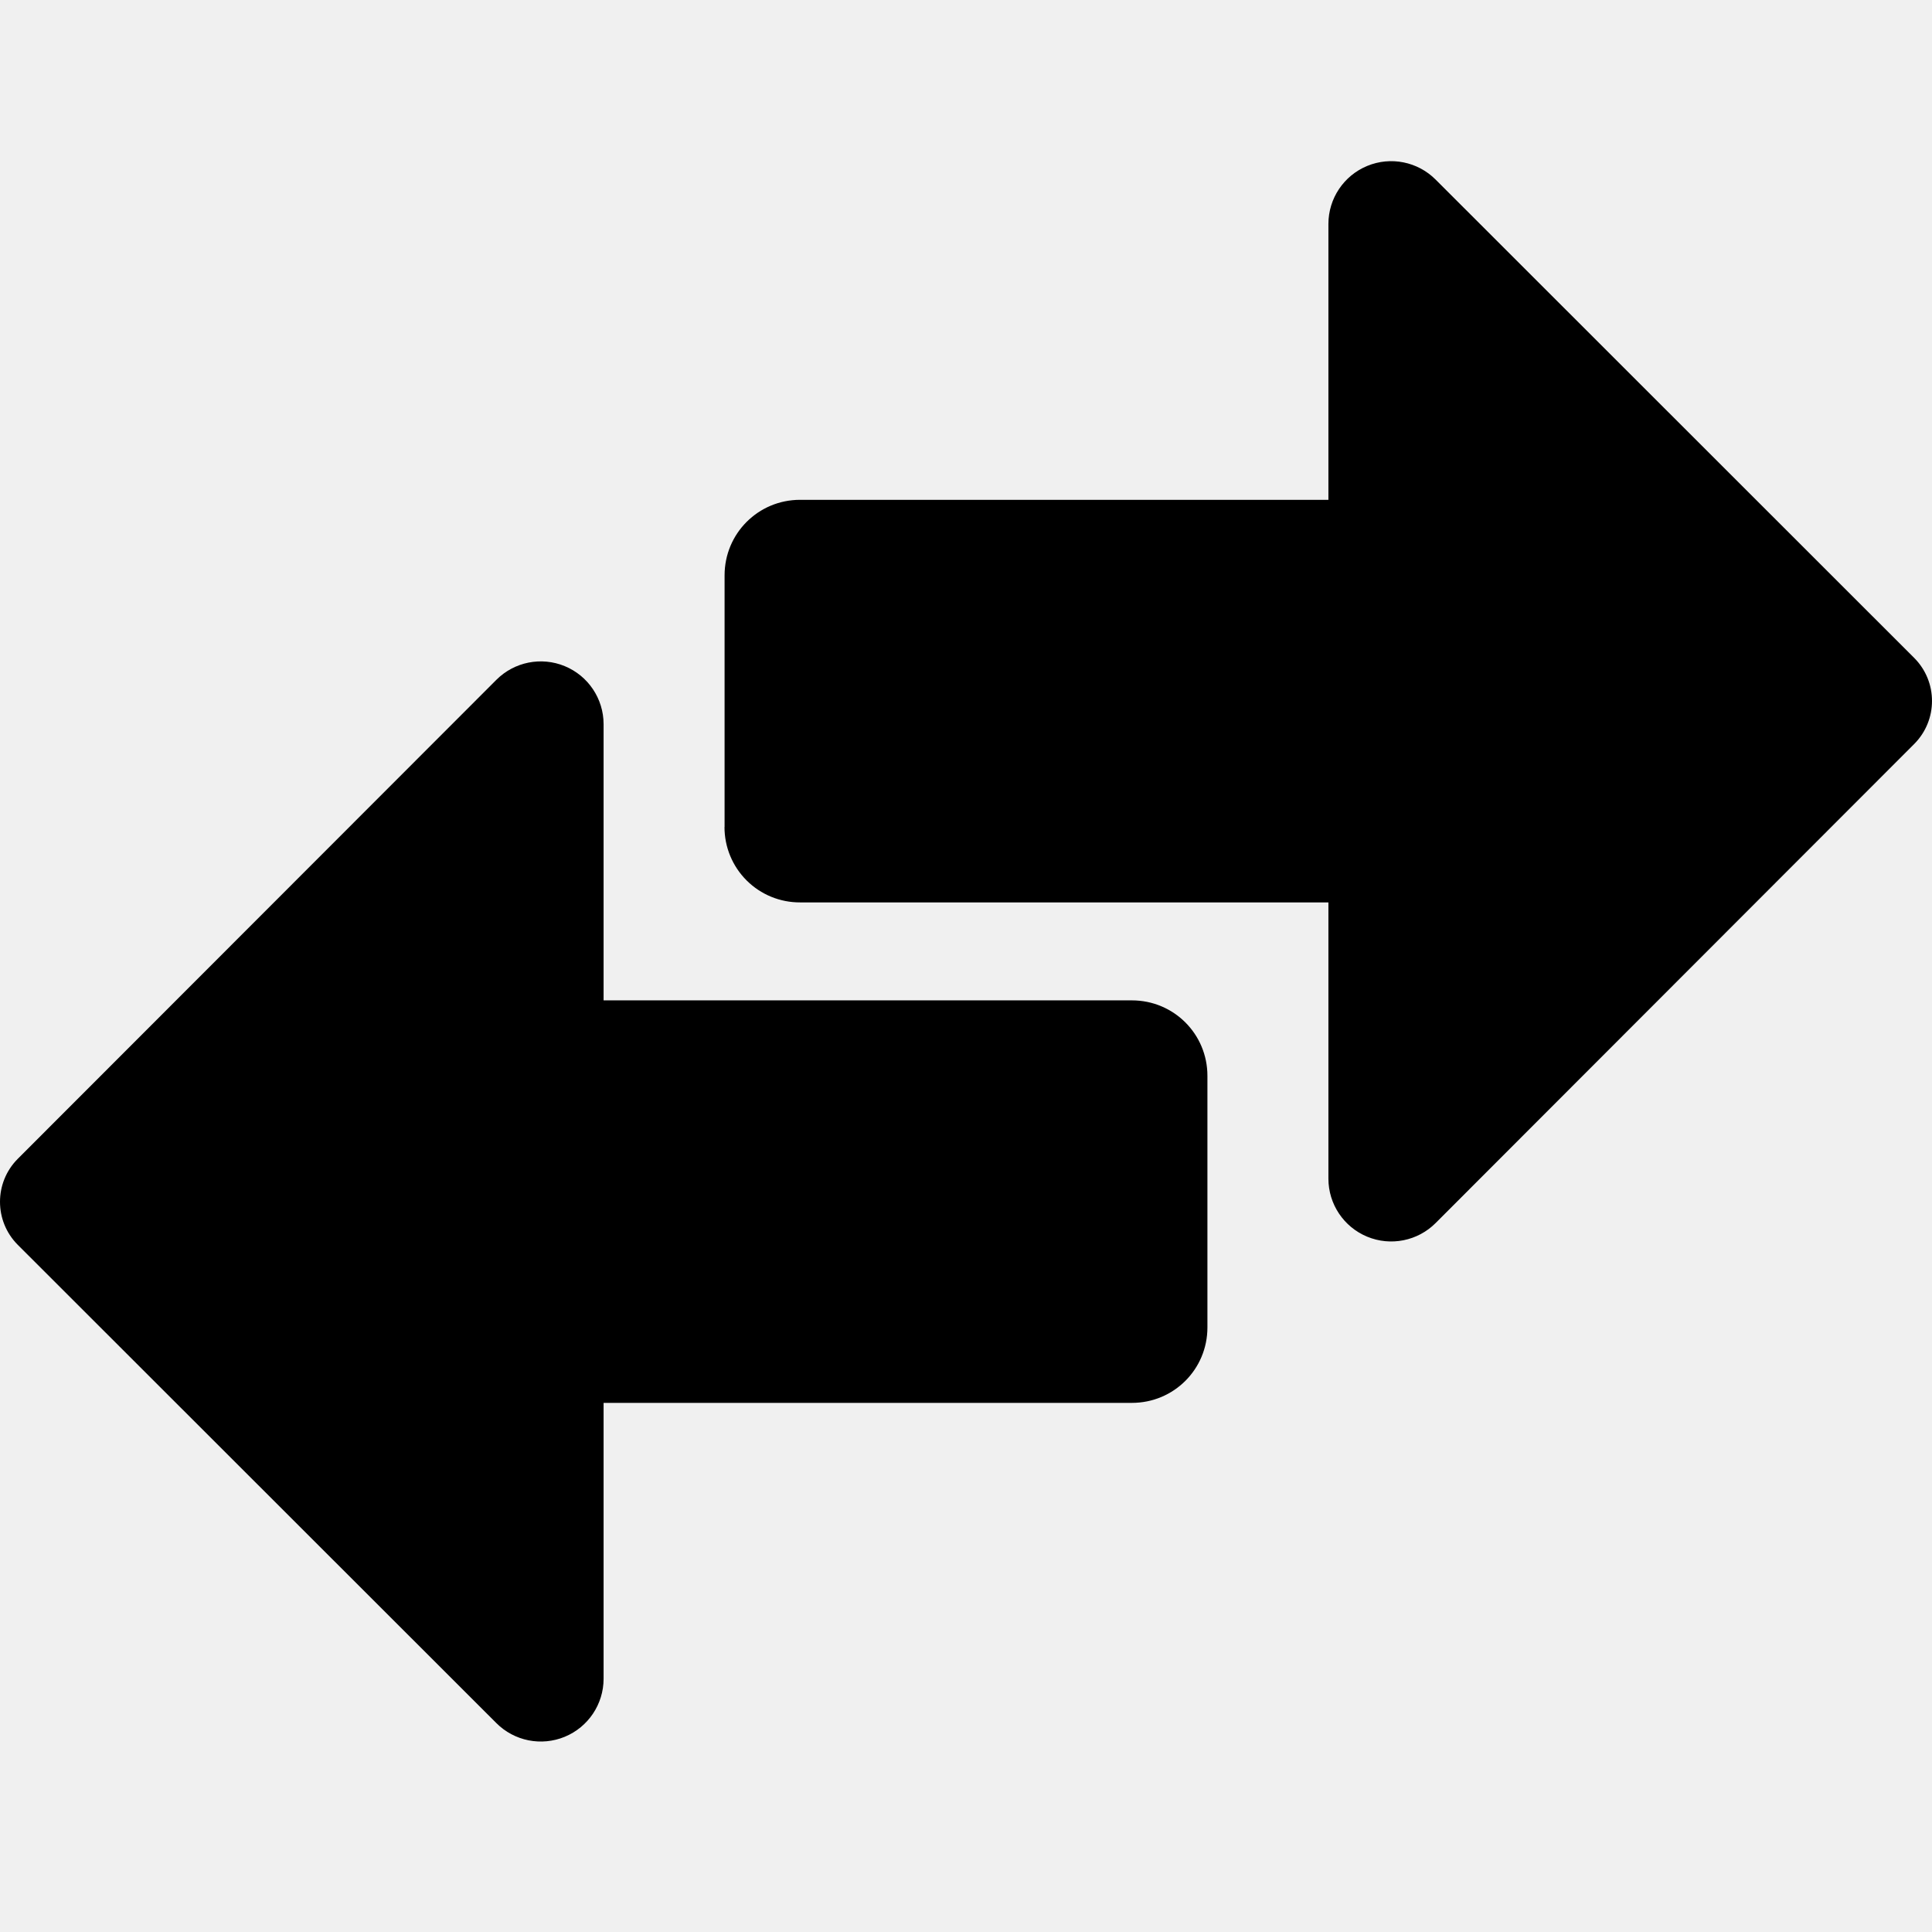
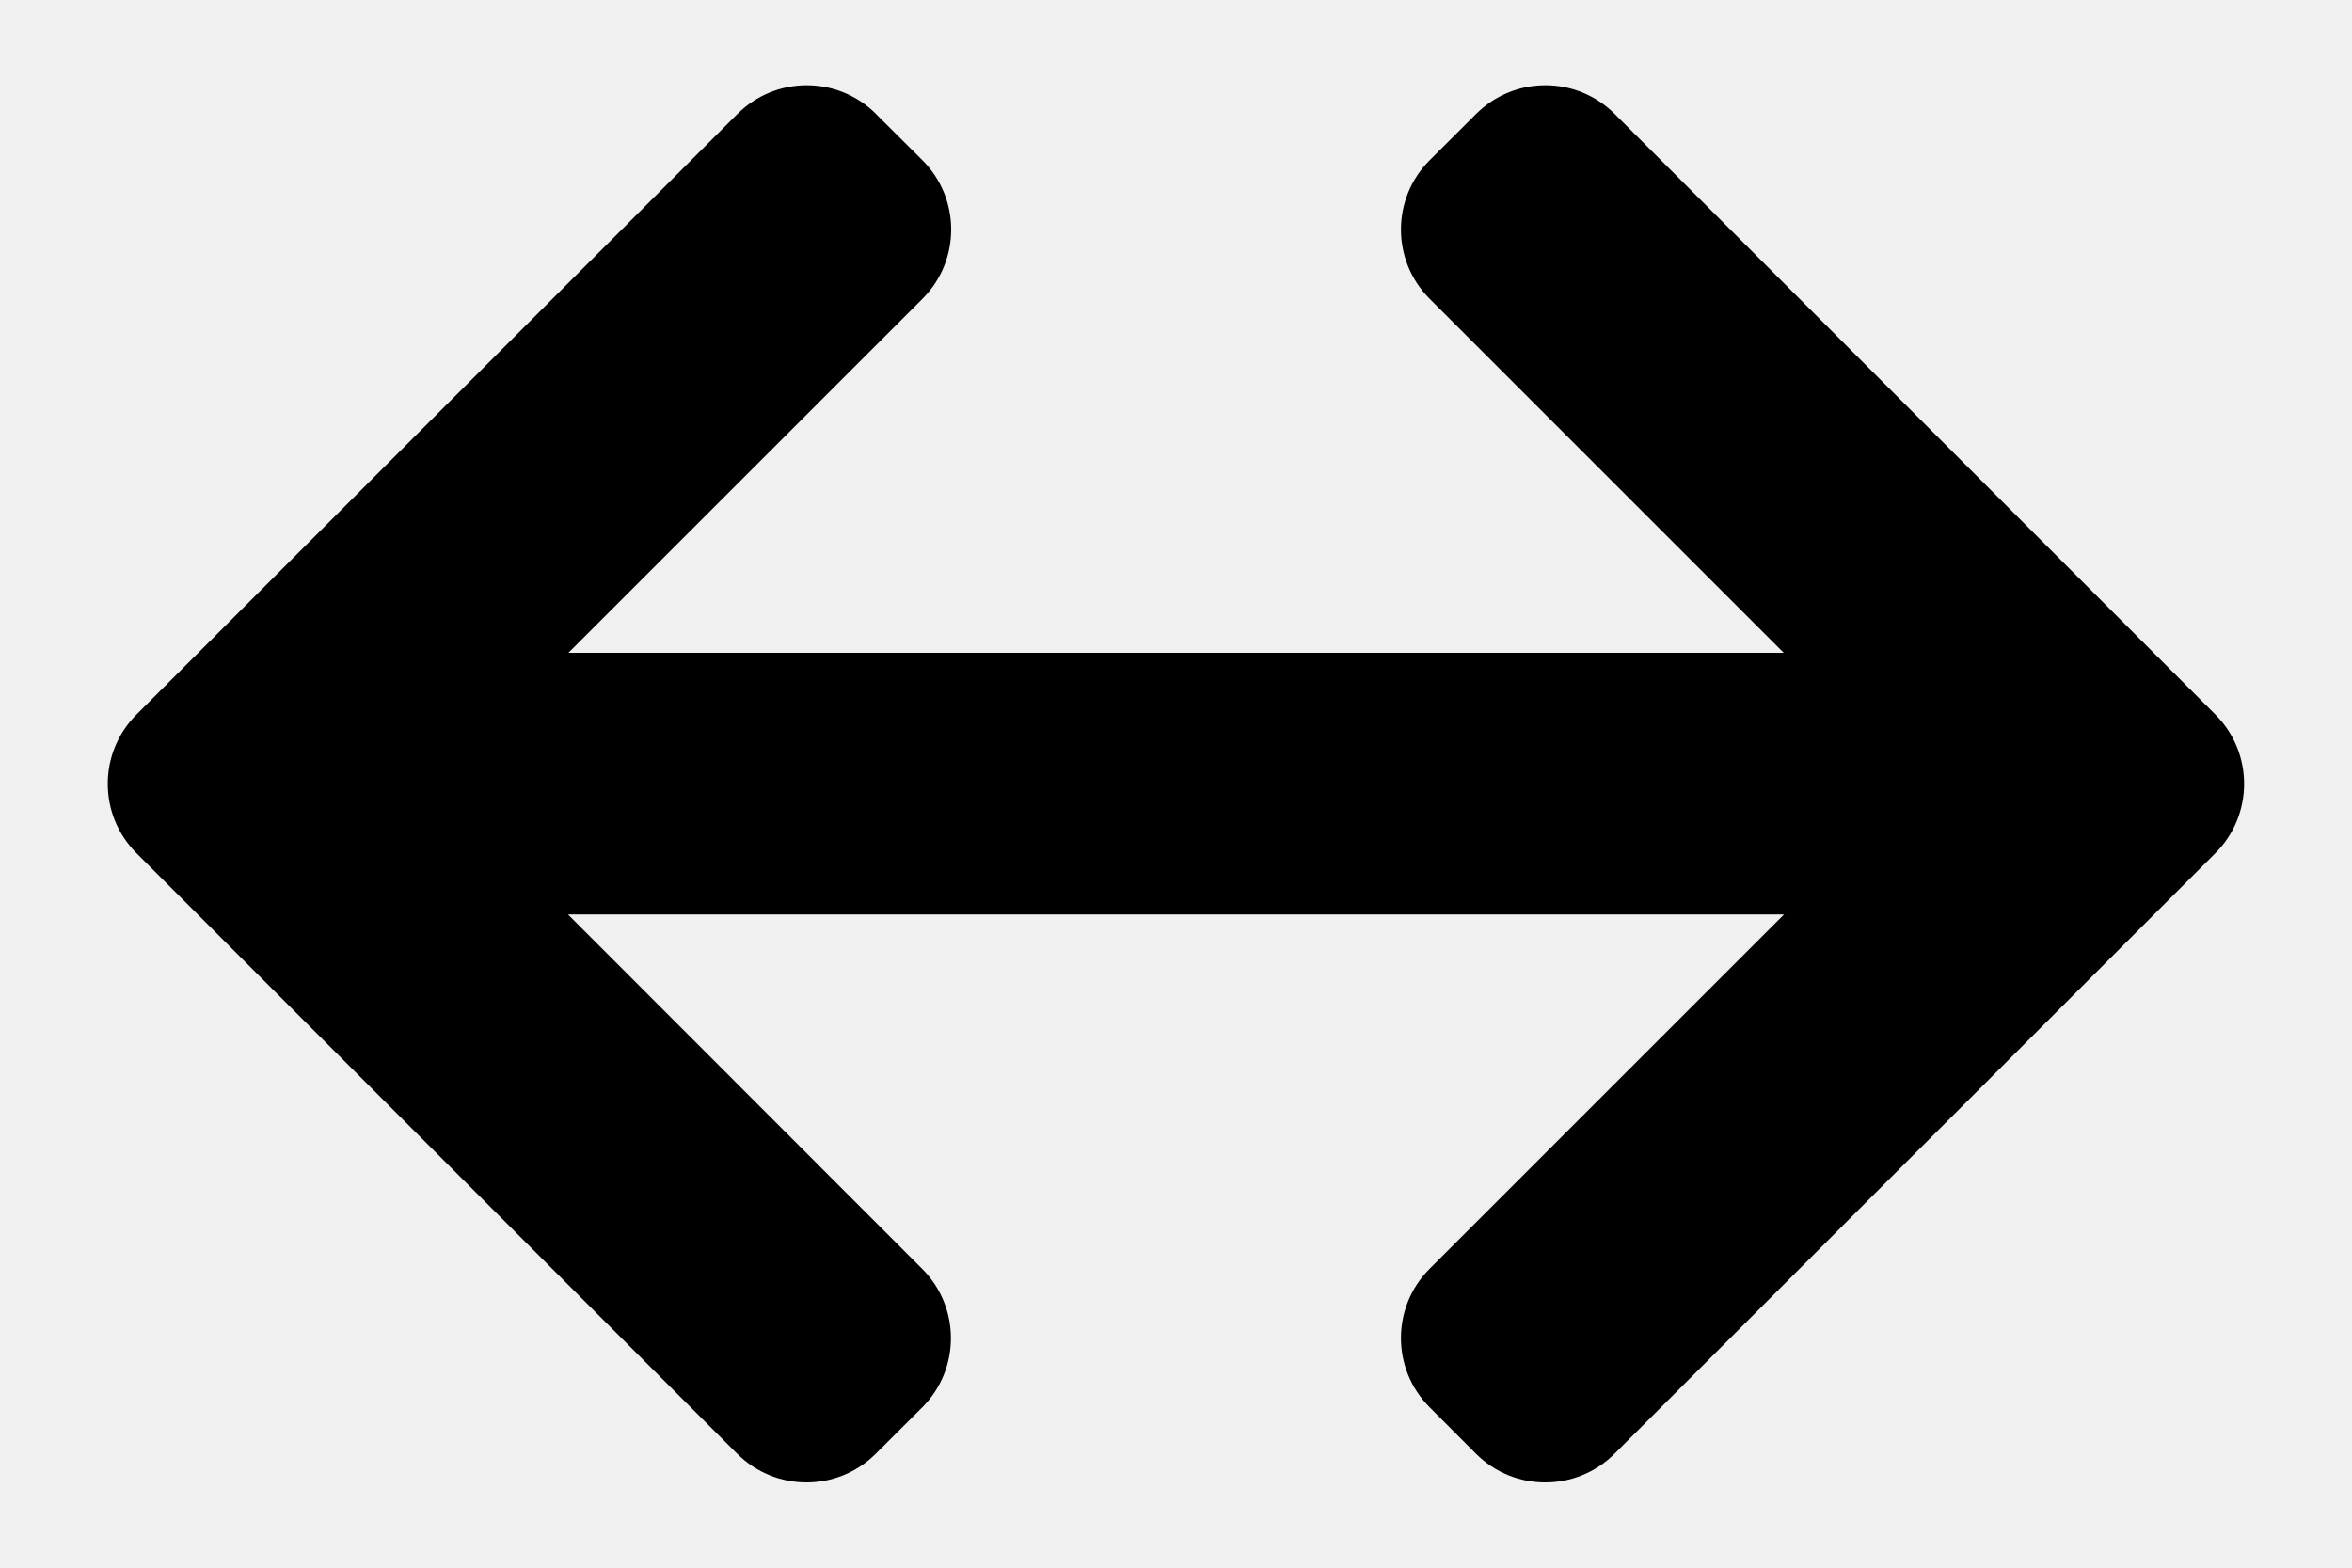
- <svg xmlns="http://www.w3.org/2000/svg" viewBox="0 0 24 24" fill="currentColor">
-   <g clip-path="url(#a)">
-     <path d="M9.001 10.273V7.147c0-.52.418-.938.938-.938h6.563V2.782a.78.78 0 0 1 1.332-.551l5.946 5.943a.757.757 0 0 1 0 1.067l-5.946 5.952a.78.78 0 0 1-1.332-.551V11.21H9.939A.935.935 0 0 1 9 10.273z" />
-     <path d="M14.999 13.363v3.127c0 .52-.418.937-.938.937H7.498v3.428a.78.78 0 0 1-1.332.55L.22 15.463a.757.757 0 0 1 0-1.067l5.946-5.951a.78.78 0 0 1 1.332.55v3.432h6.563c.52 0 .938.418.938.937z" />
-   </g>
-   <defs>
-     <clipPath id="a">
-       <path fill="#fff" d="M0 0h24v24H0z" />
-     </clipPath>
-   </defs>
+ <svg xmlns="http://www.w3.org/2000/svg" viewBox="0 0 18 12" fill="currentColor">
+   <path d="M6.704.872a.75.75 0 0 0-1.06 0L1.044 5.47a.75.75 0 0 0 0 1.06l4.598 4.598a.75.75 0 0 0 1.06 0l.356-.355a.75.75 0 0 0 0-1.06L4.347 7h9.306l-2.712 2.712a.75.75 0 0 0 0 1.06l.355.356a.75.75 0 0 0 1.06 0l4.599-4.598a.75.75 0 0 0 0-1.06L12.357.872a.75.75 0 0 0-1.06 0l-.356.355a.75.75 0 0 0 0 1.06l2.71 2.71H4.35l2.71-2.71a.75.75 0 0 0 0-1.06L6.703.872Z" />
</svg>
